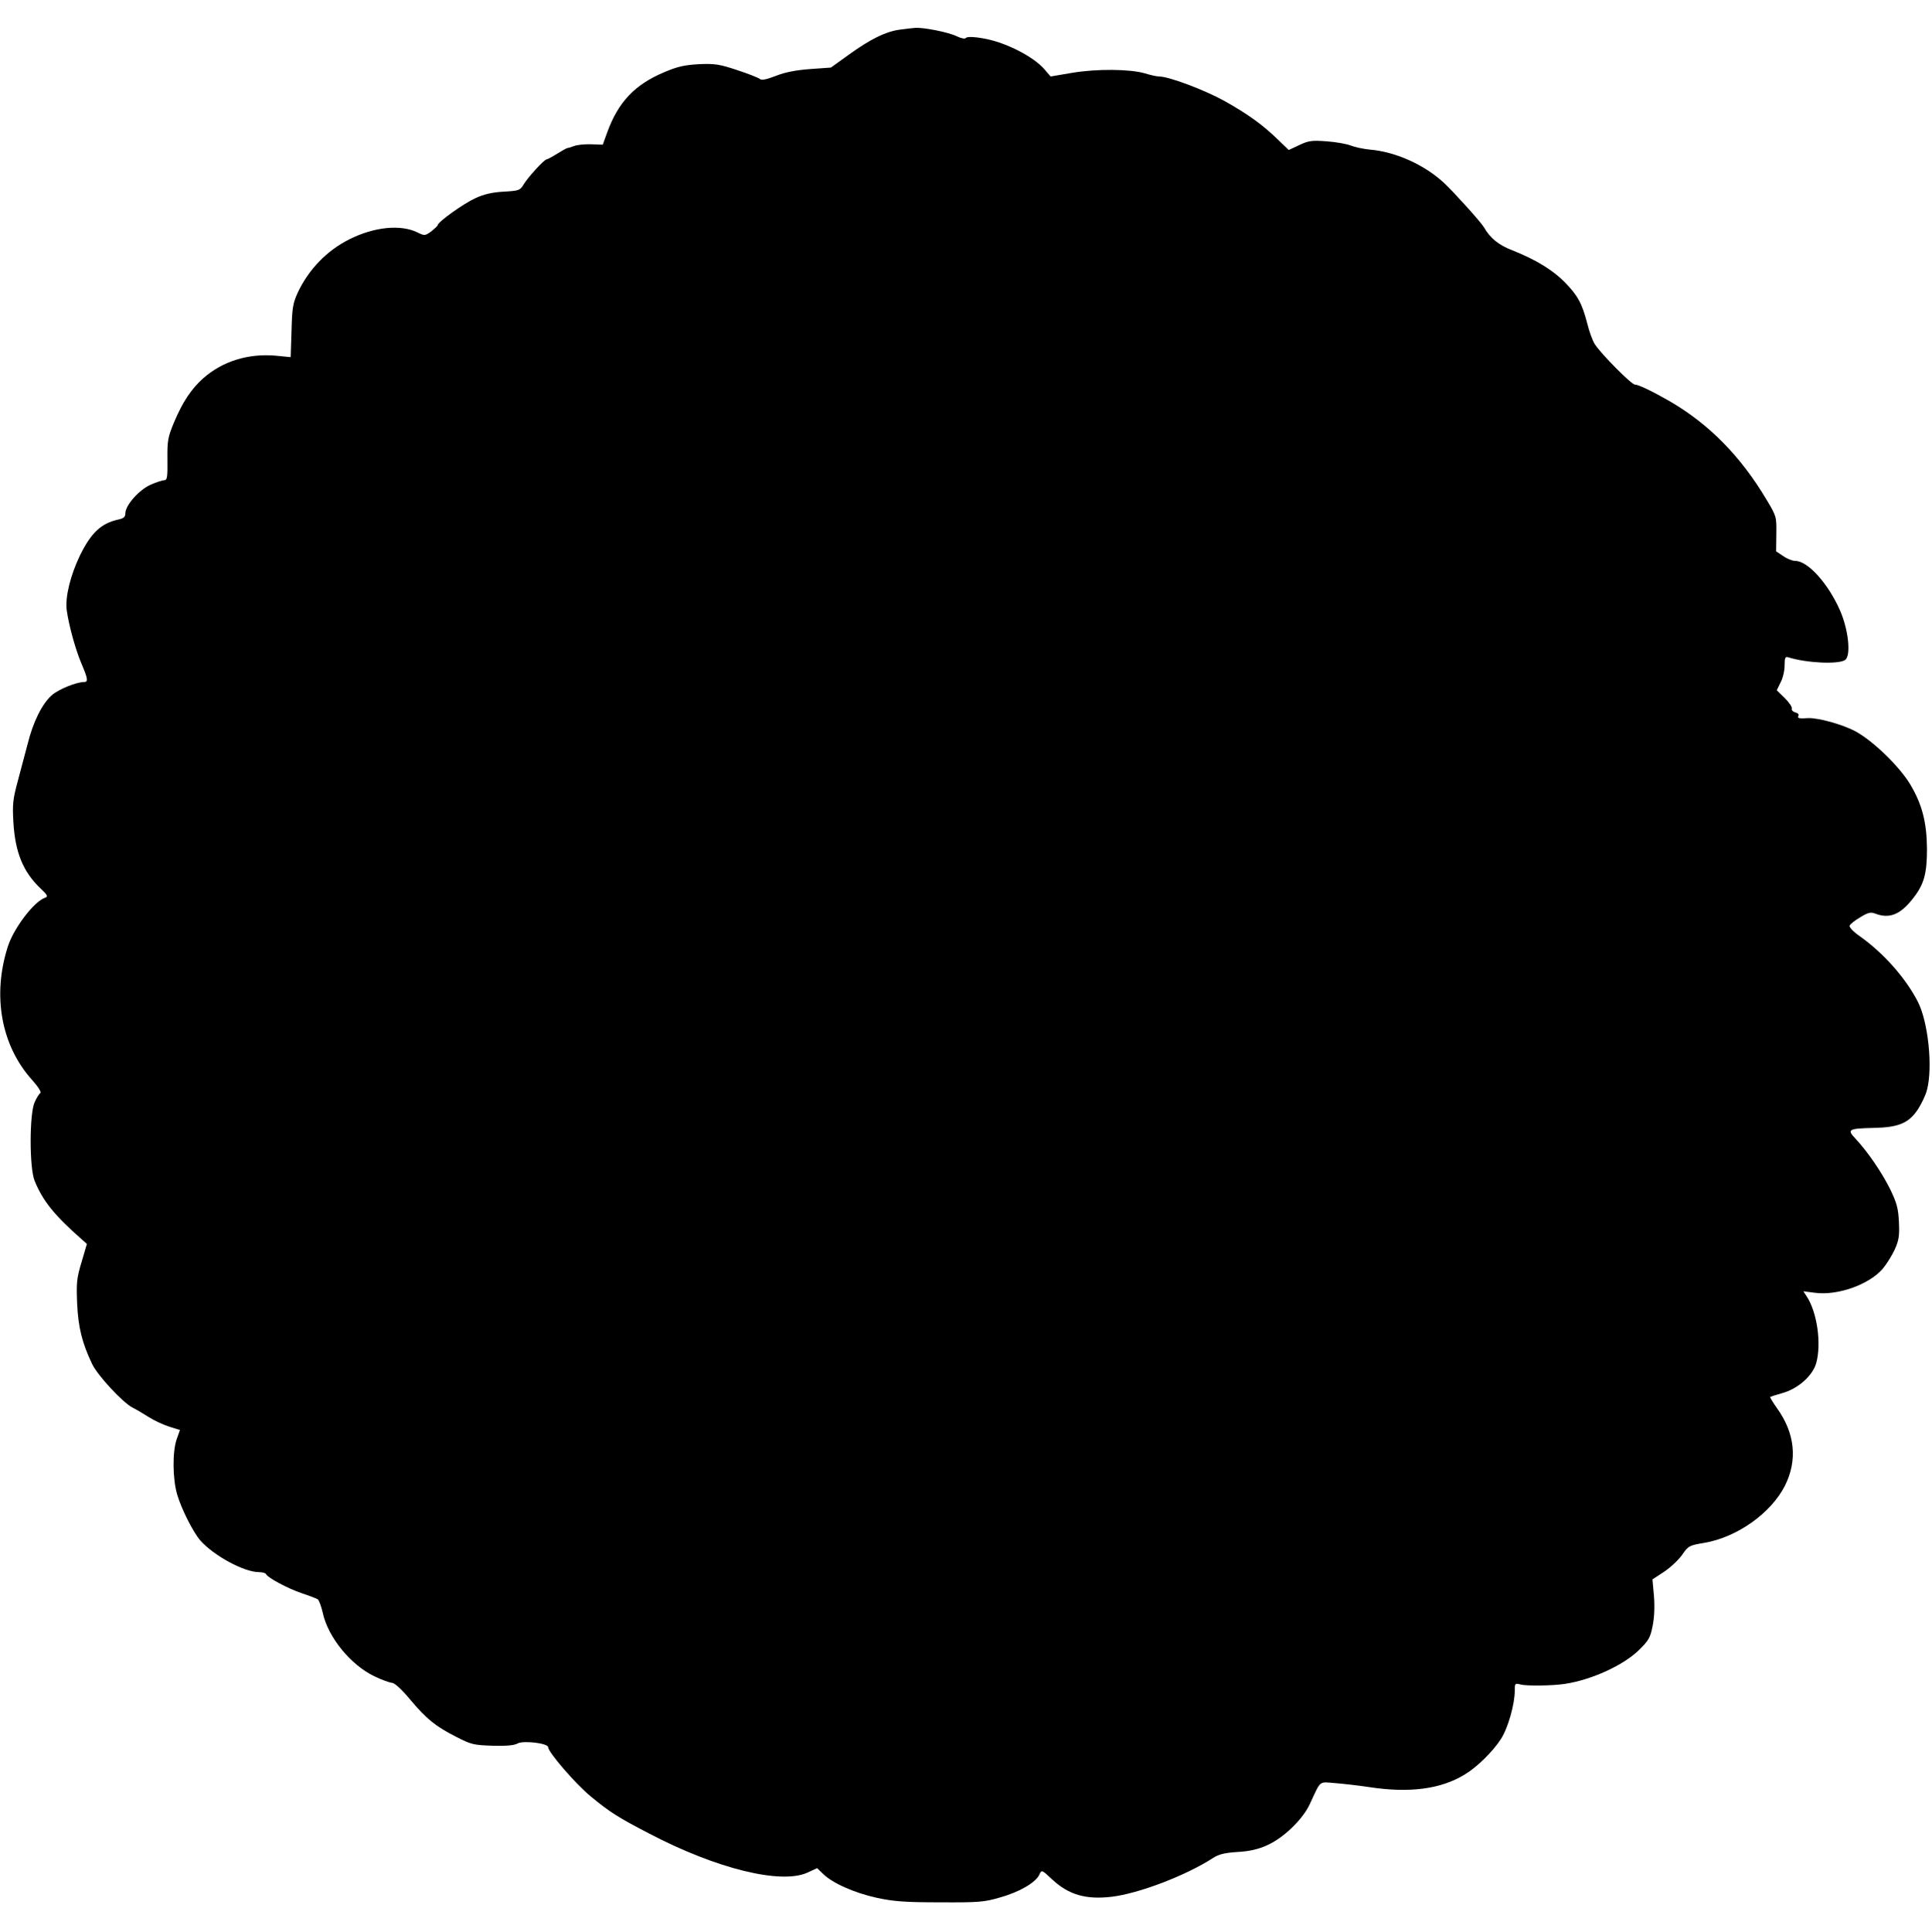
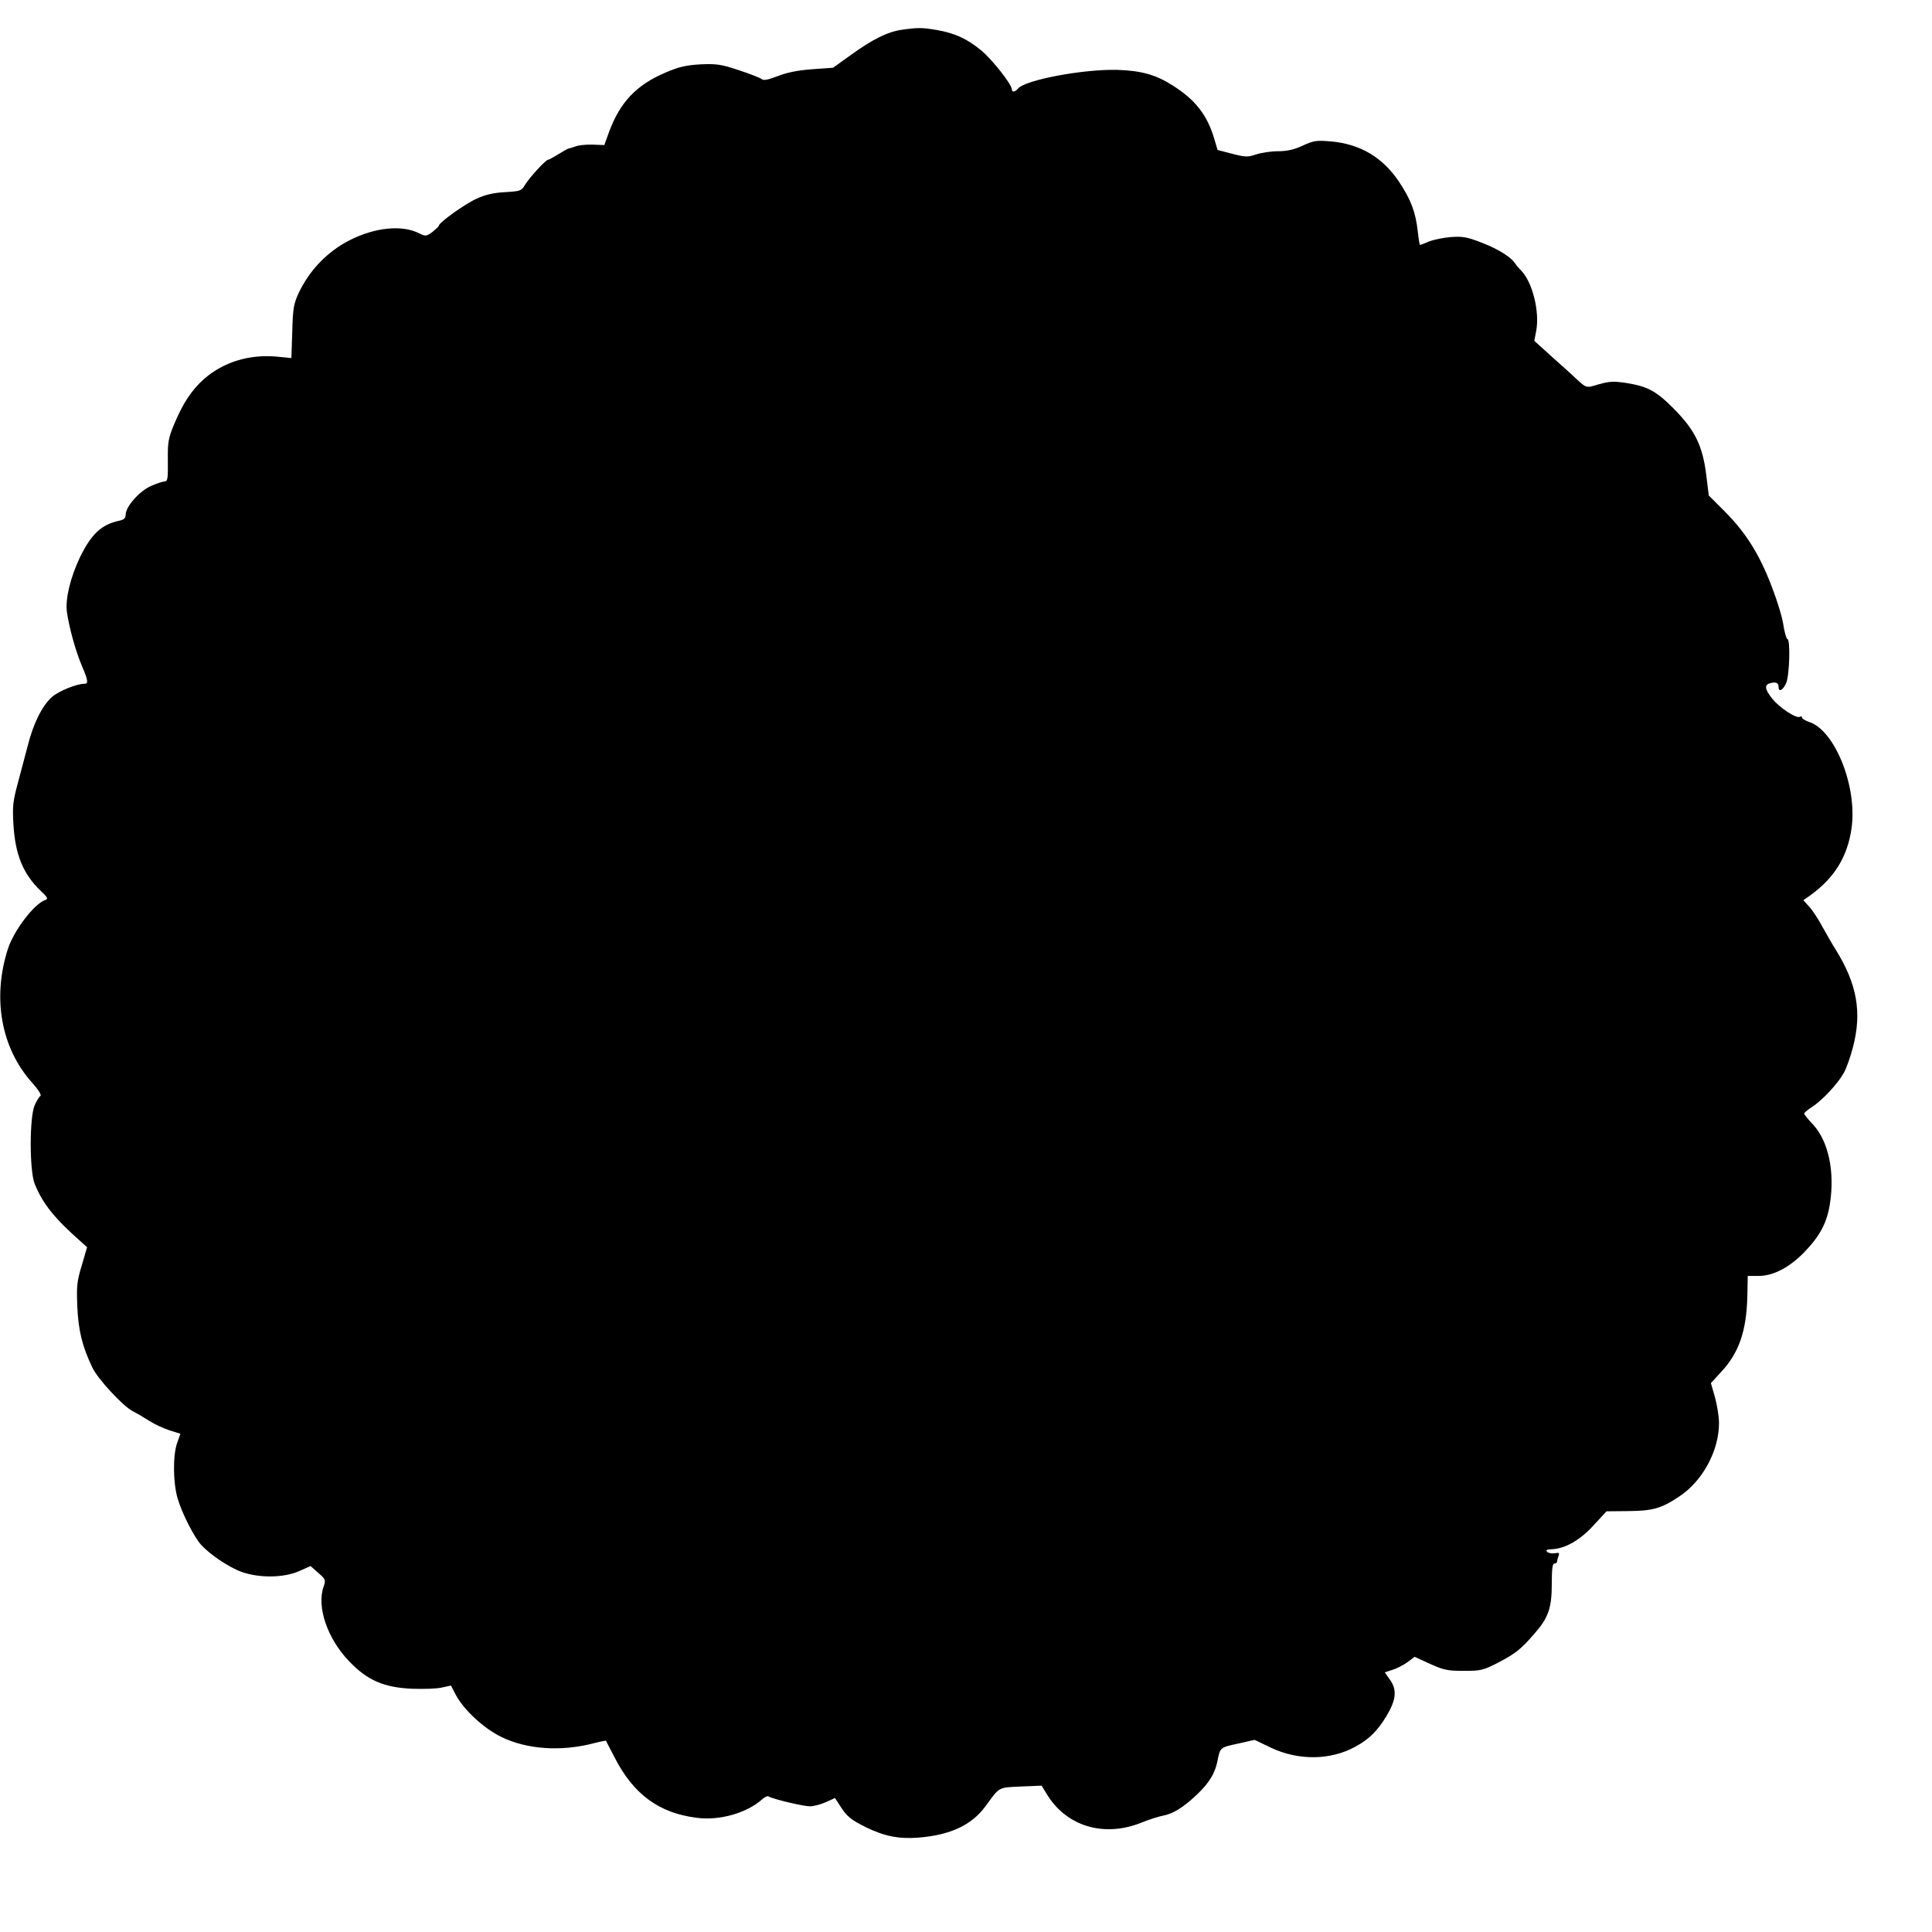
- <svg xmlns="http://www.w3.org/2000/svg" version="1.0" width="909pt" height="909pt" viewBox="0 0 909 909" preserveAspectRatio="xMidYMid meet">
-   <g transform="translate(0,909) scale(0.1,-0.1)" fill="#000000" stroke="none">
-     <path d="M4232 8950 c-66 -10 -135 -44 -239 -119 l-82 -59 -98 -7 c-67 -5 -118 -15 -161 -32 -44 -17 -67 -22 -75 -15 -7 6 -55 25 -107 42 -84 28 -105 31 -180 28 -68 -4 -101 -11 -164 -38 -138 -58 -216 -140 -268 -283 l-21 -58 -56 2 c-31 1 -67 -3 -81 -9 -14 -5 -27 -9 -30 -9 -3 0 -24 -12 -47 -26 -24 -15 -46 -27 -50 -27 -11 0 -89 -85 -109 -119 -16 -27 -22 -29 -93 -33 -54 -3 -93 -12 -134 -31 -55 -25 -177 -112 -177 -127 0 -3 -14 -16 -30 -29 -29 -21 -32 -21 -63 -6 -79 40 -205 28 -324 -32 -105 -53 -190 -141 -241 -249 -24 -52 -27 -73 -30 -182 l-4 -123 -71 7 c-129 11 -249 -26 -340 -106 -57 -51 -97 -111 -138 -208 -29 -70 -32 -86 -31 -174 1 -82 -1 -98 -14 -98 -8 0 -37 -9 -64 -21 -54 -23 -120 -97 -120 -135 0 -17 -8 -24 -32 -29 -82 -18 -129 -62 -182 -170 -45 -94 -70 -196 -62 -257 10 -72 41 -185 70 -253 29 -68 32 -85 13 -85 -37 0 -121 -34 -153 -62 -46 -41 -88 -125 -114 -230 -12 -45 -33 -125 -47 -177 -22 -82 -25 -107 -20 -190 8 -143 46 -235 128 -313 33 -31 36 -38 22 -43 -52 -17 -148 -143 -176 -230 -74 -230 -32 -465 113 -627 29 -32 46 -59 40 -63 -6 -3 -18 -23 -27 -43 -25 -55 -25 -310 0 -370 38 -94 94 -163 219 -273 l27 -24 -25 -85 c-23 -76 -25 -97 -21 -195 5 -112 23 -185 70 -284 25 -54 144 -182 190 -206 18 -9 52 -29 77 -45 25 -16 68 -36 96 -45 l51 -16 -15 -42 c-21 -58 -20 -188 2 -262 20 -68 75 -177 109 -216 64 -72 206 -149 277 -149 15 0 30 -4 32 -9 6 -16 102 -68 168 -90 36 -12 70 -25 76 -29 5 -4 16 -32 23 -63 25 -116 132 -246 243 -299 35 -17 72 -30 83 -31 12 0 45 -30 85 -78 77 -92 120 -127 219 -177 68 -35 80 -38 169 -41 65 -2 103 2 117 10 25 16 145 2 145 -17 0 -23 129 -173 201 -232 90 -74 126 -97 274 -174 317 -166 621 -241 746 -184 l45 21 28 -27 c43 -43 148 -90 254 -113 79 -17 134 -21 297 -21 181 -1 208 1 282 23 91 25 169 71 185 107 11 24 11 24 59 -21 78 -73 159 -97 280 -83 129 15 353 101 479 183 26 17 54 24 115 28 56 3 98 13 138 31 77 34 168 121 202 194 54 116 41 105 120 99 38 -3 108 -11 155 -18 193 -30 341 -11 455 59 57 34 132 108 170 167 33 51 65 163 65 229 0 33 1 34 28 27 27 -7 148 -6 207 3 126 19 275 87 349 159 47 46 54 59 65 115 8 40 10 92 6 140 l-7 78 55 36 c31 21 69 57 85 80 29 42 33 44 104 56 154 26 313 139 379 268 61 121 48 248 -37 366 -19 27 -34 51 -32 53 2 1 29 10 61 19 72 21 140 82 156 141 25 92 4 238 -45 313 l-16 24 55 -7 c107 -14 252 38 317 111 18 21 44 62 58 92 20 45 23 65 20 130 -3 64 -10 90 -41 154 -39 79 -106 177 -163 238 -42 44 -34 48 83 51 118 2 167 22 210 87 17 26 37 67 43 92 28 106 6 319 -43 415 -57 111 -160 228 -274 309 -29 20 -50 42 -47 49 2 7 25 25 49 39 37 23 50 26 71 18 67 -26 119 -5 178 71 52 66 66 116 66 233 -1 126 -23 211 -80 306 -52 85 -174 203 -257 248 -62 33 -176 64 -222 62 -42 -3 -53 -1 -46 11 4 6 -3 13 -15 16 -11 3 -19 11 -16 18 2 7 -13 29 -33 49 l-38 37 18 37 c11 20 19 56 19 80 0 37 3 43 18 38 86 -27 237 -34 267 -12 28 20 16 139 -23 230 -55 127 -152 236 -212 236 -13 0 -39 10 -57 23 l-33 22 1 82 c1 80 1 83 -46 161 -122 205 -271 356 -455 463 -82 47 -148 79 -165 79 -16 0 -160 145 -189 191 -10 16 -26 59 -35 97 -25 95 -44 130 -105 193 -57 58 -137 107 -248 151 -63 24 -104 57 -133 108 -13 23 -141 165 -187 208 -92 86 -229 148 -351 158 -29 3 -69 11 -89 19 -20 8 -72 17 -115 20 -68 5 -84 3 -128 -18 l-49 -23 -51 49 c-71 69 -138 118 -252 182 -92 51 -261 115 -307 115 -12 0 -42 7 -68 15 -69 20 -226 22 -343 2 l-100 -17 -30 35 c-50 57 -171 120 -270 141 -53 11 -94 13 -99 5 -4 -5 -22 -2 -44 9 -38 18 -151 41 -193 39 -13 -1 -48 -5 -77 -9z" />
+ <svg xmlns="http://www.w3.org/2000/svg" version="1.0" width="907pt" height="907pt" viewBox="0 0 907 907" preserveAspectRatio="xMidYMid meet">
+   <g transform="translate(0,907) scale(0.1,-0.1)" fill="#000000" stroke="none">
+     <path d="M4232 8930 c-66 -10 -135 -44 -239 -119 l-82 -59 -98 -7 c-67 -5 -118 -15 -161 -32 -44 -17 -67 -22 -75 -15 -7 6 -55 25 -107 42 -84 28 -105 31 -180 28 -68 -4 -101 -11 -164 -38 -138 -58 -216 -140 -268 -283 l-21 -58 -56 2 c-31 1 -67 -3 -81 -9 -14 -5 -27 -9 -30 -9 -3 0 -24 -12 -47 -26 -24 -15 -46 -27 -50 -27 -11 0 -89 -85 -109 -119 -16 -27 -22 -29 -93 -33 -54 -3 -93 -12 -134 -31 -55 -25 -177 -112 -177 -127 0 -3 -14 -16 -30 -29 -29 -21 -32 -21 -63 -6 -79 40 -205 28 -324 -32 -105 -53 -190 -141 -241 -249 -24 -52 -27 -73 -30 -182 l-4 -123 -71 7 c-129 11 -249 -26 -340 -106 -57 -51 -97 -111 -138 -208 -29 -70 -32 -86 -31 -174 1 -82 -1 -98 -14 -98 -8 0 -37 -9 -64 -21 -54 -23 -120 -97 -120 -135 0 -17 -8 -24 -32 -29 -82 -18 -129 -62 -182 -170 -45 -94 -70 -196 -62 -257 10 -72 41 -185 70 -253 29 -68 32 -85 13 -85 -37 0 -121 -34 -153 -62 -46 -41 -88 -125 -114 -230 -12 -45 -33 -125 -47 -177 -22 -82 -25 -107 -20 -190 8 -143 46 -235 128 -313 33 -31 36 -38 22 -43 -52 -17 -148 -143 -176 -230 -74 -230 -32 -465 113 -627 29 -32 46 -59 40 -63 -6 -3 -18 -23 -27 -43 -25 -55 -25 -310 0 -370 38 -94 94 -163 219 -273 l27 -24 -25 -85 c-23 -76 -25 -97 -21 -195 5 -112 23 -185 70 -284 25 -54 144 -182 190 -206 18 -9 52 -29 77 -45 25 -16 68 -36 96 -45 l51 -16 -15 -42 c-21 -58 -20 -188 2 -262 20 -68 75 -177 109 -216 40 -45 130 -106 190 -128 83 -30 198 -29 271 3 l54 24 36 -32 c35 -30 36 -34 25 -65 -33 -95 18 -244 120 -350 86 -90 163 -123 295 -129 56 -2 119 0 142 6 l41 9 23 -44 c38 -71 131 -157 213 -197 120 -59 281 -70 434 -30 31 8 57 13 58 12 0 -2 19 -37 40 -78 89 -174 209 -262 387 -284 107 -14 234 23 305 86 12 11 26 18 30 15 20 -13 165 -47 195 -47 18 0 52 9 76 20 l42 19 24 -37 c31 -49 50 -65 121 -100 85 -42 154 -56 246 -49 151 12 251 59 316 148 67 92 58 87 166 92 l97 4 22 -36 c92 -155 270 -209 448 -137 34 14 79 28 99 32 48 9 94 37 160 99 56 53 84 98 96 155 13 67 12 66 95 84 l80 18 77 -37 c129 -61 280 -59 396 5 64 35 103 73 146 144 45 75 50 121 18 168 l-26 37 37 12 c20 6 52 23 70 36 l33 25 72 -33 c64 -29 82 -33 158 -33 81 0 91 2 163 39 80 42 105 61 170 136 64 73 81 119 81 231 0 72 3 98 13 98 6 0 12 4 12 9 0 5 3 17 7 27 5 14 2 16 -18 12 -14 -2 -30 1 -36 7 -7 8 -2 11 22 12 61 2 133 42 196 112 l61 66 101 1 c116 1 156 12 241 69 109 72 186 214 186 344 0 31 -9 86 -19 122 l-19 66 48 52 c84 90 119 193 123 353 l2 98 51 0 c69 0 145 40 215 112 74 77 106 138 120 228 23 150 -7 291 -78 369 -24 25 -43 49 -43 53 0 4 17 19 38 32 49 32 122 111 149 161 12 22 31 76 42 119 43 164 19 298 -83 461 -14 22 -41 69 -61 105 -19 36 -47 78 -62 94 l-27 30 29 20 c116 83 178 183 197 316 29 194 -77 460 -197 500 -19 6 -35 16 -35 21 0 6 -4 7 -10 4 -16 -10 -97 43 -130 85 -36 45 -38 66 -8 73 26 7 38 1 38 -19 0 -26 21 -14 36 21 15 37 20 205 5 205 -4 0 -14 33 -20 73 -7 42 -35 129 -65 203 -58 143 -121 237 -224 338 l-60 60 -12 98 c-17 135 -53 209 -151 308 -84 85 -124 106 -224 122 -59 9 -79 8 -129 -6 -65 -19 -54 -23 -131 49 -12 11 -56 50 -97 87 l-75 68 9 47 c17 92 -19 233 -73 285 -10 10 -21 23 -26 31 -19 30 -78 67 -155 97 -72 28 -91 31 -148 27 -36 -3 -82 -13 -102 -21 -21 -9 -39 -16 -41 -16 -3 0 -7 28 -11 63 -10 89 -31 147 -85 229 -76 117 -184 182 -322 194 -69 6 -82 4 -134 -20 -41 -19 -74 -26 -116 -26 -32 0 -78 -7 -102 -15 -39 -13 -50 -13 -112 3 l-69 18 -16 54 c-33 111 -89 182 -195 249 -80 51 -147 69 -260 73 -159 4 -432 -47 -466 -88 -14 -17 -29 -18 -29 -3 0 23 -91 138 -142 181 -66 55 -124 82 -209 97 -72 12 -89 12 -167 1z" />
  </g>
</svg>
